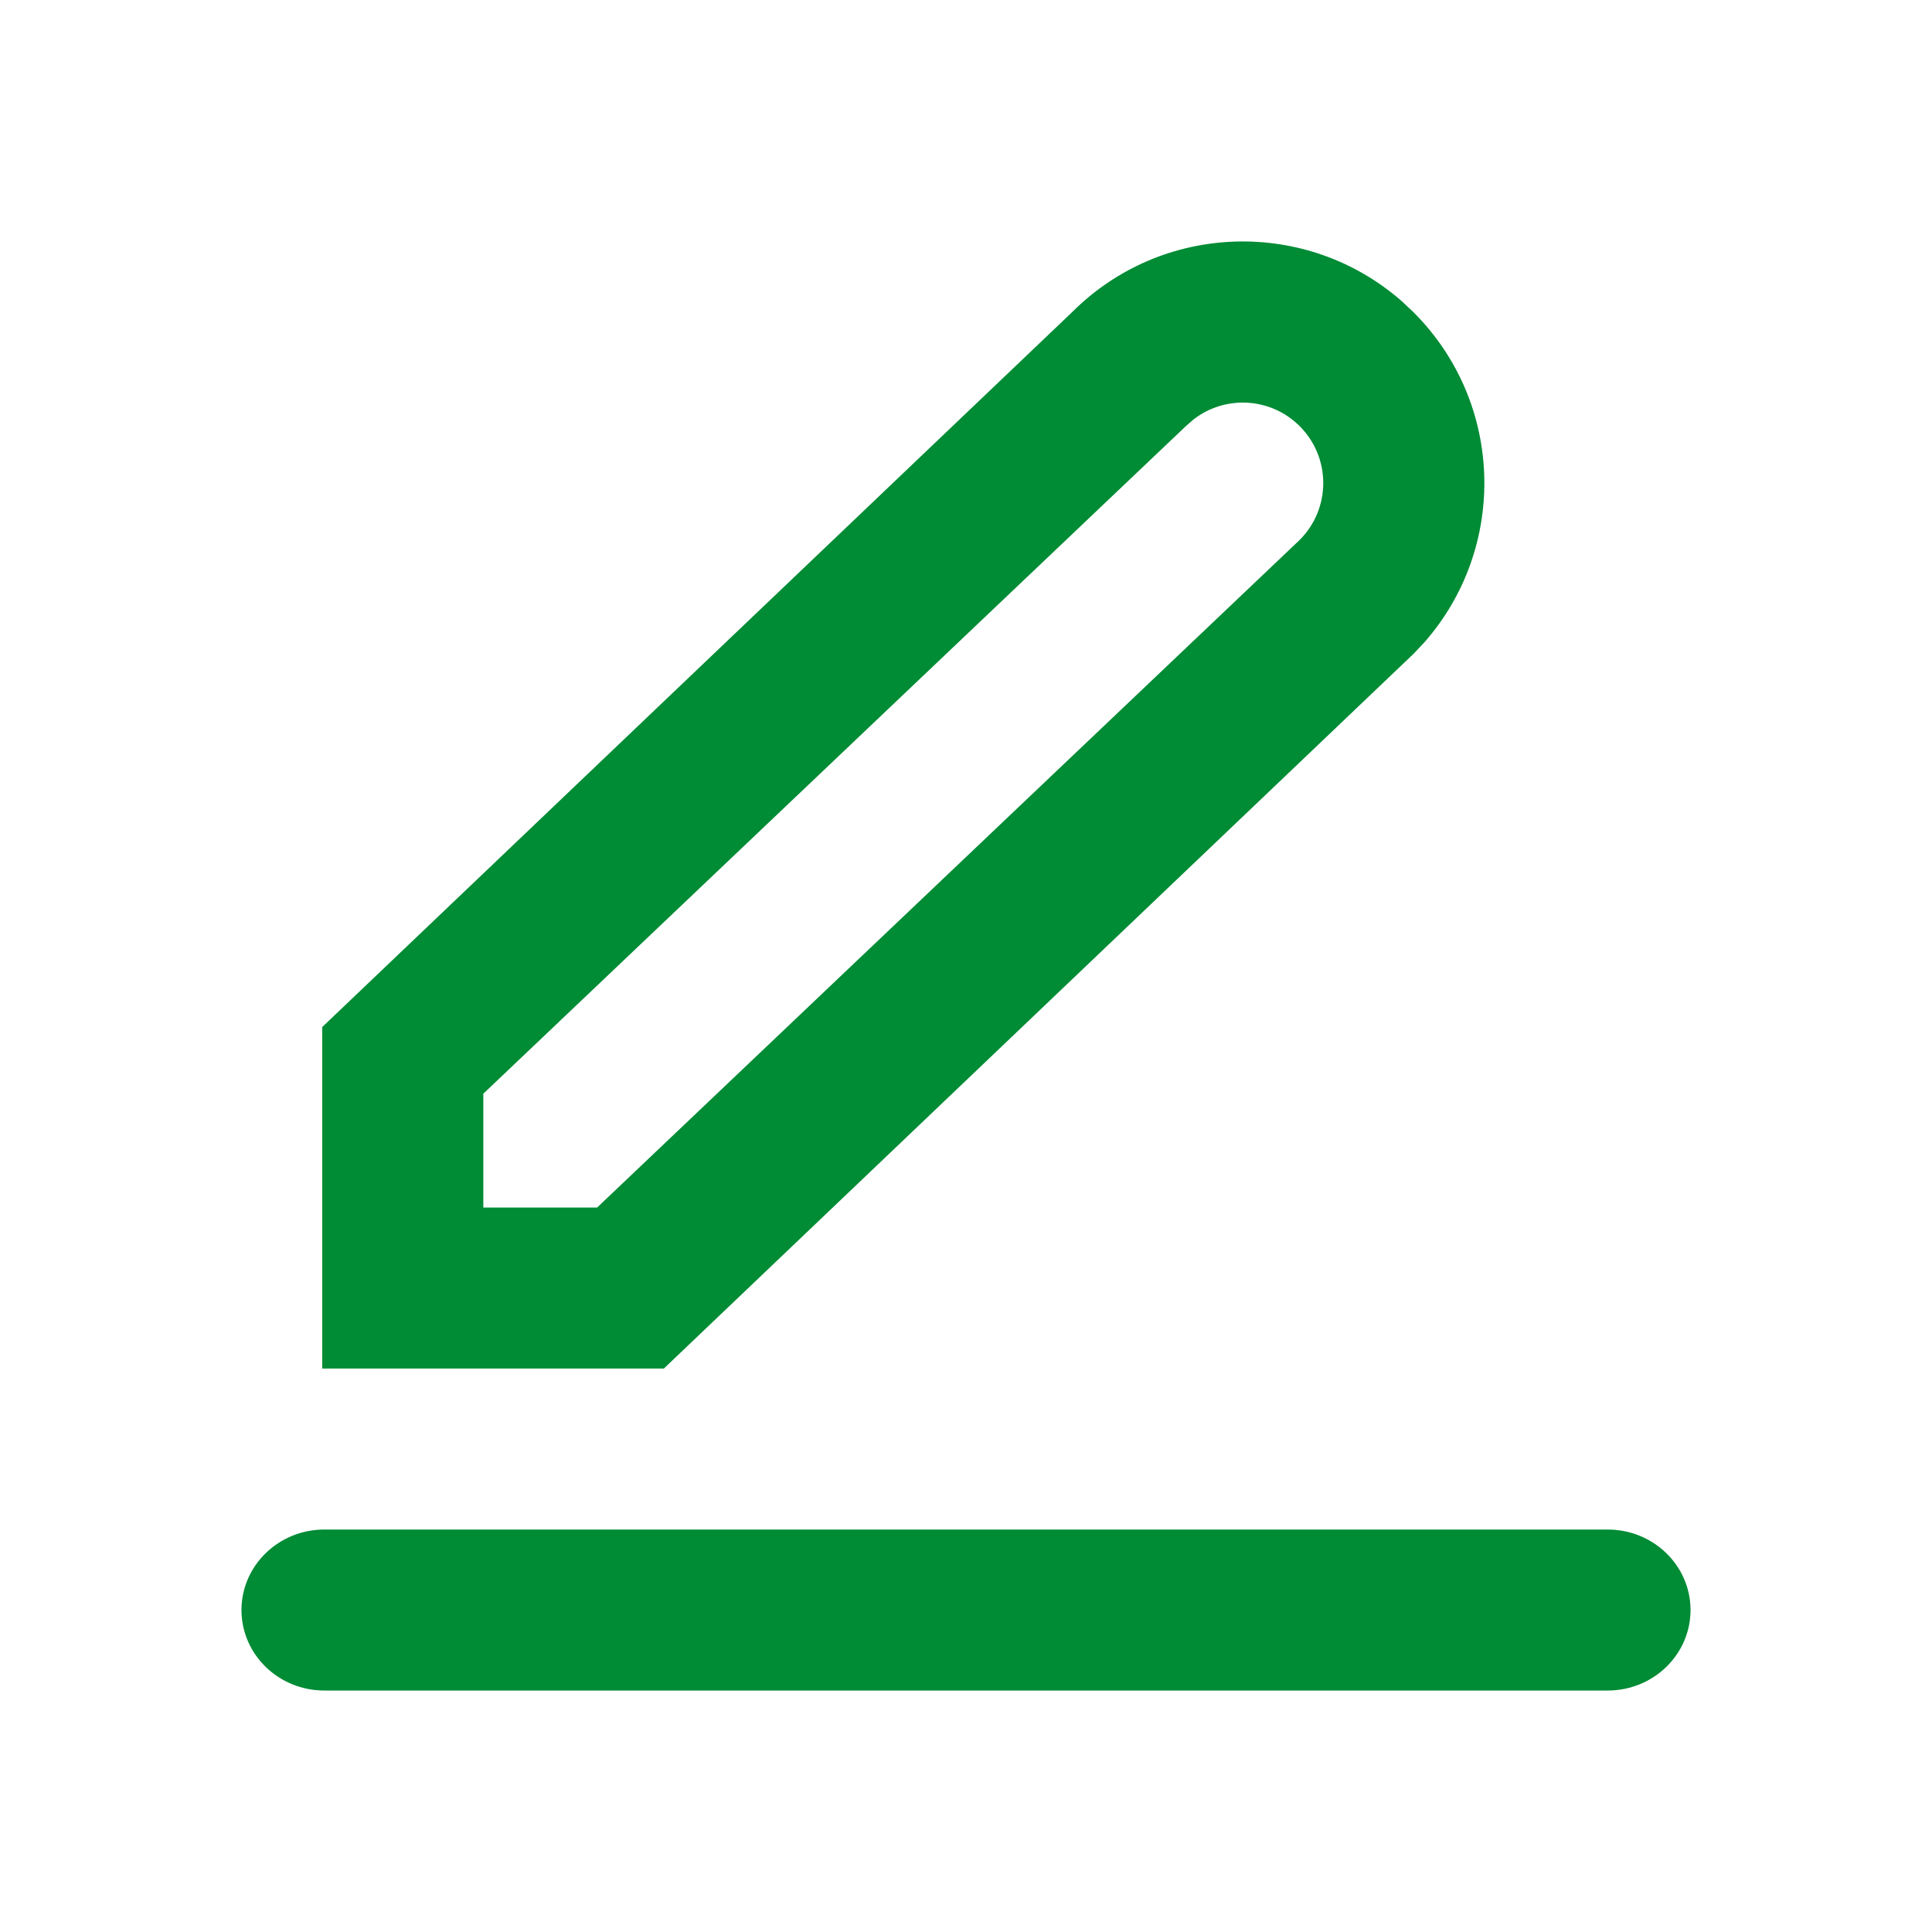
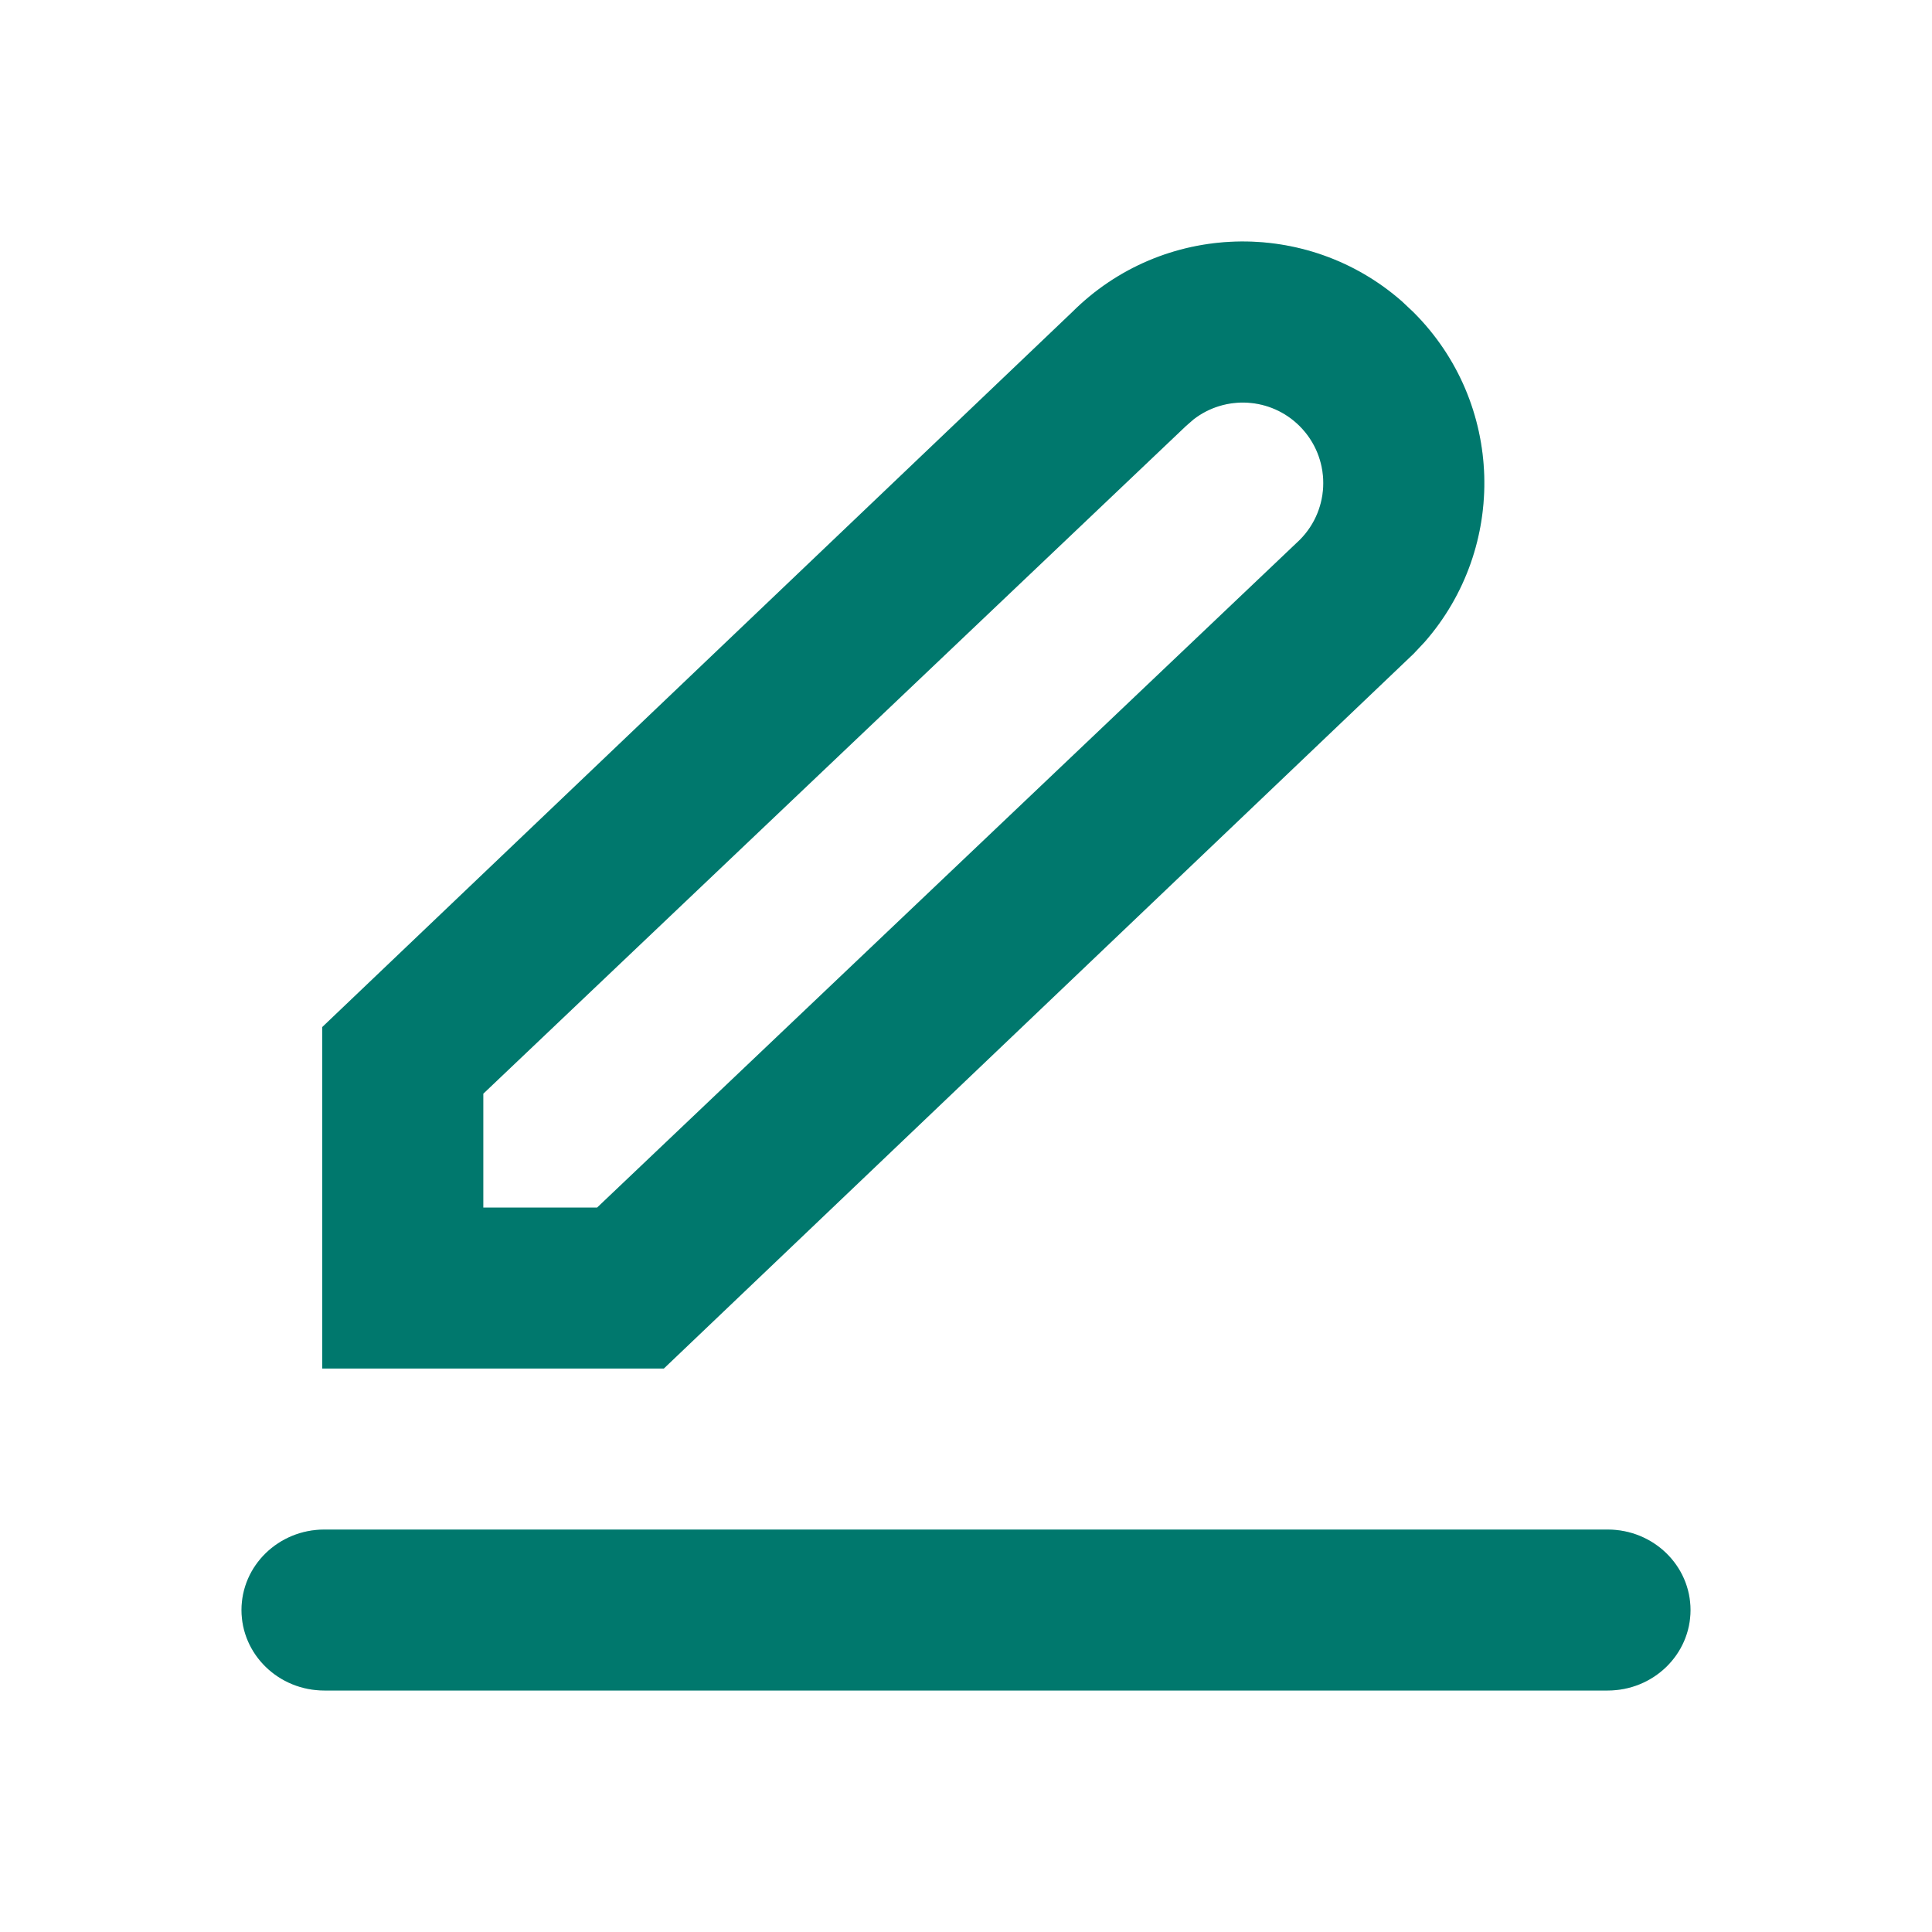
<svg xmlns="http://www.w3.org/2000/svg" width="20" height="20" viewBox="0 0 20 20" fill="none">
-   <path fill-rule="evenodd" clip-rule="evenodd" d="M14.513 3.12L14.633 3.233C15.571 4.17 15.608 5.666 14.746 6.648L14.633 6.768L6.872 14.167H3.336V10.632L11.098 3.232C12.035 2.295 13.531 2.257 14.513 3.12ZM16.643 15.834C17.116 15.834 17.5 16.207 17.5 16.667C17.5 17.127 17.116 17.5 16.643 17.5H3.357C2.884 17.5 2.5 17.127 2.5 16.667C2.5 16.207 2.884 15.834 3.357 15.834H16.643ZM12.276 4.411L12.355 4.342C12.682 4.088 13.154 4.111 13.454 4.411C13.78 4.737 13.78 5.264 13.454 5.59L6.181 12.501H5.003V11.322L12.276 4.411Z" fill="#00AE42" />
+   <path fill-rule="evenodd" clip-rule="evenodd" d="M14.513 3.12L14.633 3.233C15.571 4.17 15.608 5.666 14.746 6.648L14.633 6.768L6.872 14.167H3.336V10.632L11.098 3.232C12.035 2.295 13.531 2.257 14.513 3.12ZM16.643 15.834C17.116 15.834 17.5 16.207 17.5 16.667C17.5 17.127 17.116 17.5 16.643 17.5H3.357C2.884 17.5 2.5 17.127 2.5 16.667C2.5 16.207 2.884 15.834 3.357 15.834H16.643ZM12.276 4.411L12.355 4.342C12.682 4.088 13.154 4.111 13.454 4.411C13.78 4.737 13.78 5.264 13.454 5.59L6.181 12.501H5.003V11.322L12.276 4.411Z" fill="#009688" />
  <path fill-rule="evenodd" clip-rule="evenodd" d="M14.513 3.12L14.633 3.233C15.571 4.17 15.608 5.666 14.746 6.648L14.633 6.768L6.872 14.167H3.336V10.632L11.098 3.232C12.035 2.295 13.531 2.257 14.513 3.12ZM16.643 15.834C17.116 15.834 17.5 16.207 17.5 16.667C17.5 17.127 17.116 17.5 16.643 17.5H3.357C2.884 17.5 2.5 17.127 2.5 16.667C2.5 16.207 2.884 15.834 3.357 15.834H16.643ZM12.276 4.411L12.355 4.342C12.682 4.088 13.154 4.111 13.454 4.411C13.78 4.737 13.78 5.264 13.454 5.59L6.181 12.501H5.003V11.322L12.276 4.411Z" fill="black" fill-opacity="0.2" />
</svg>
